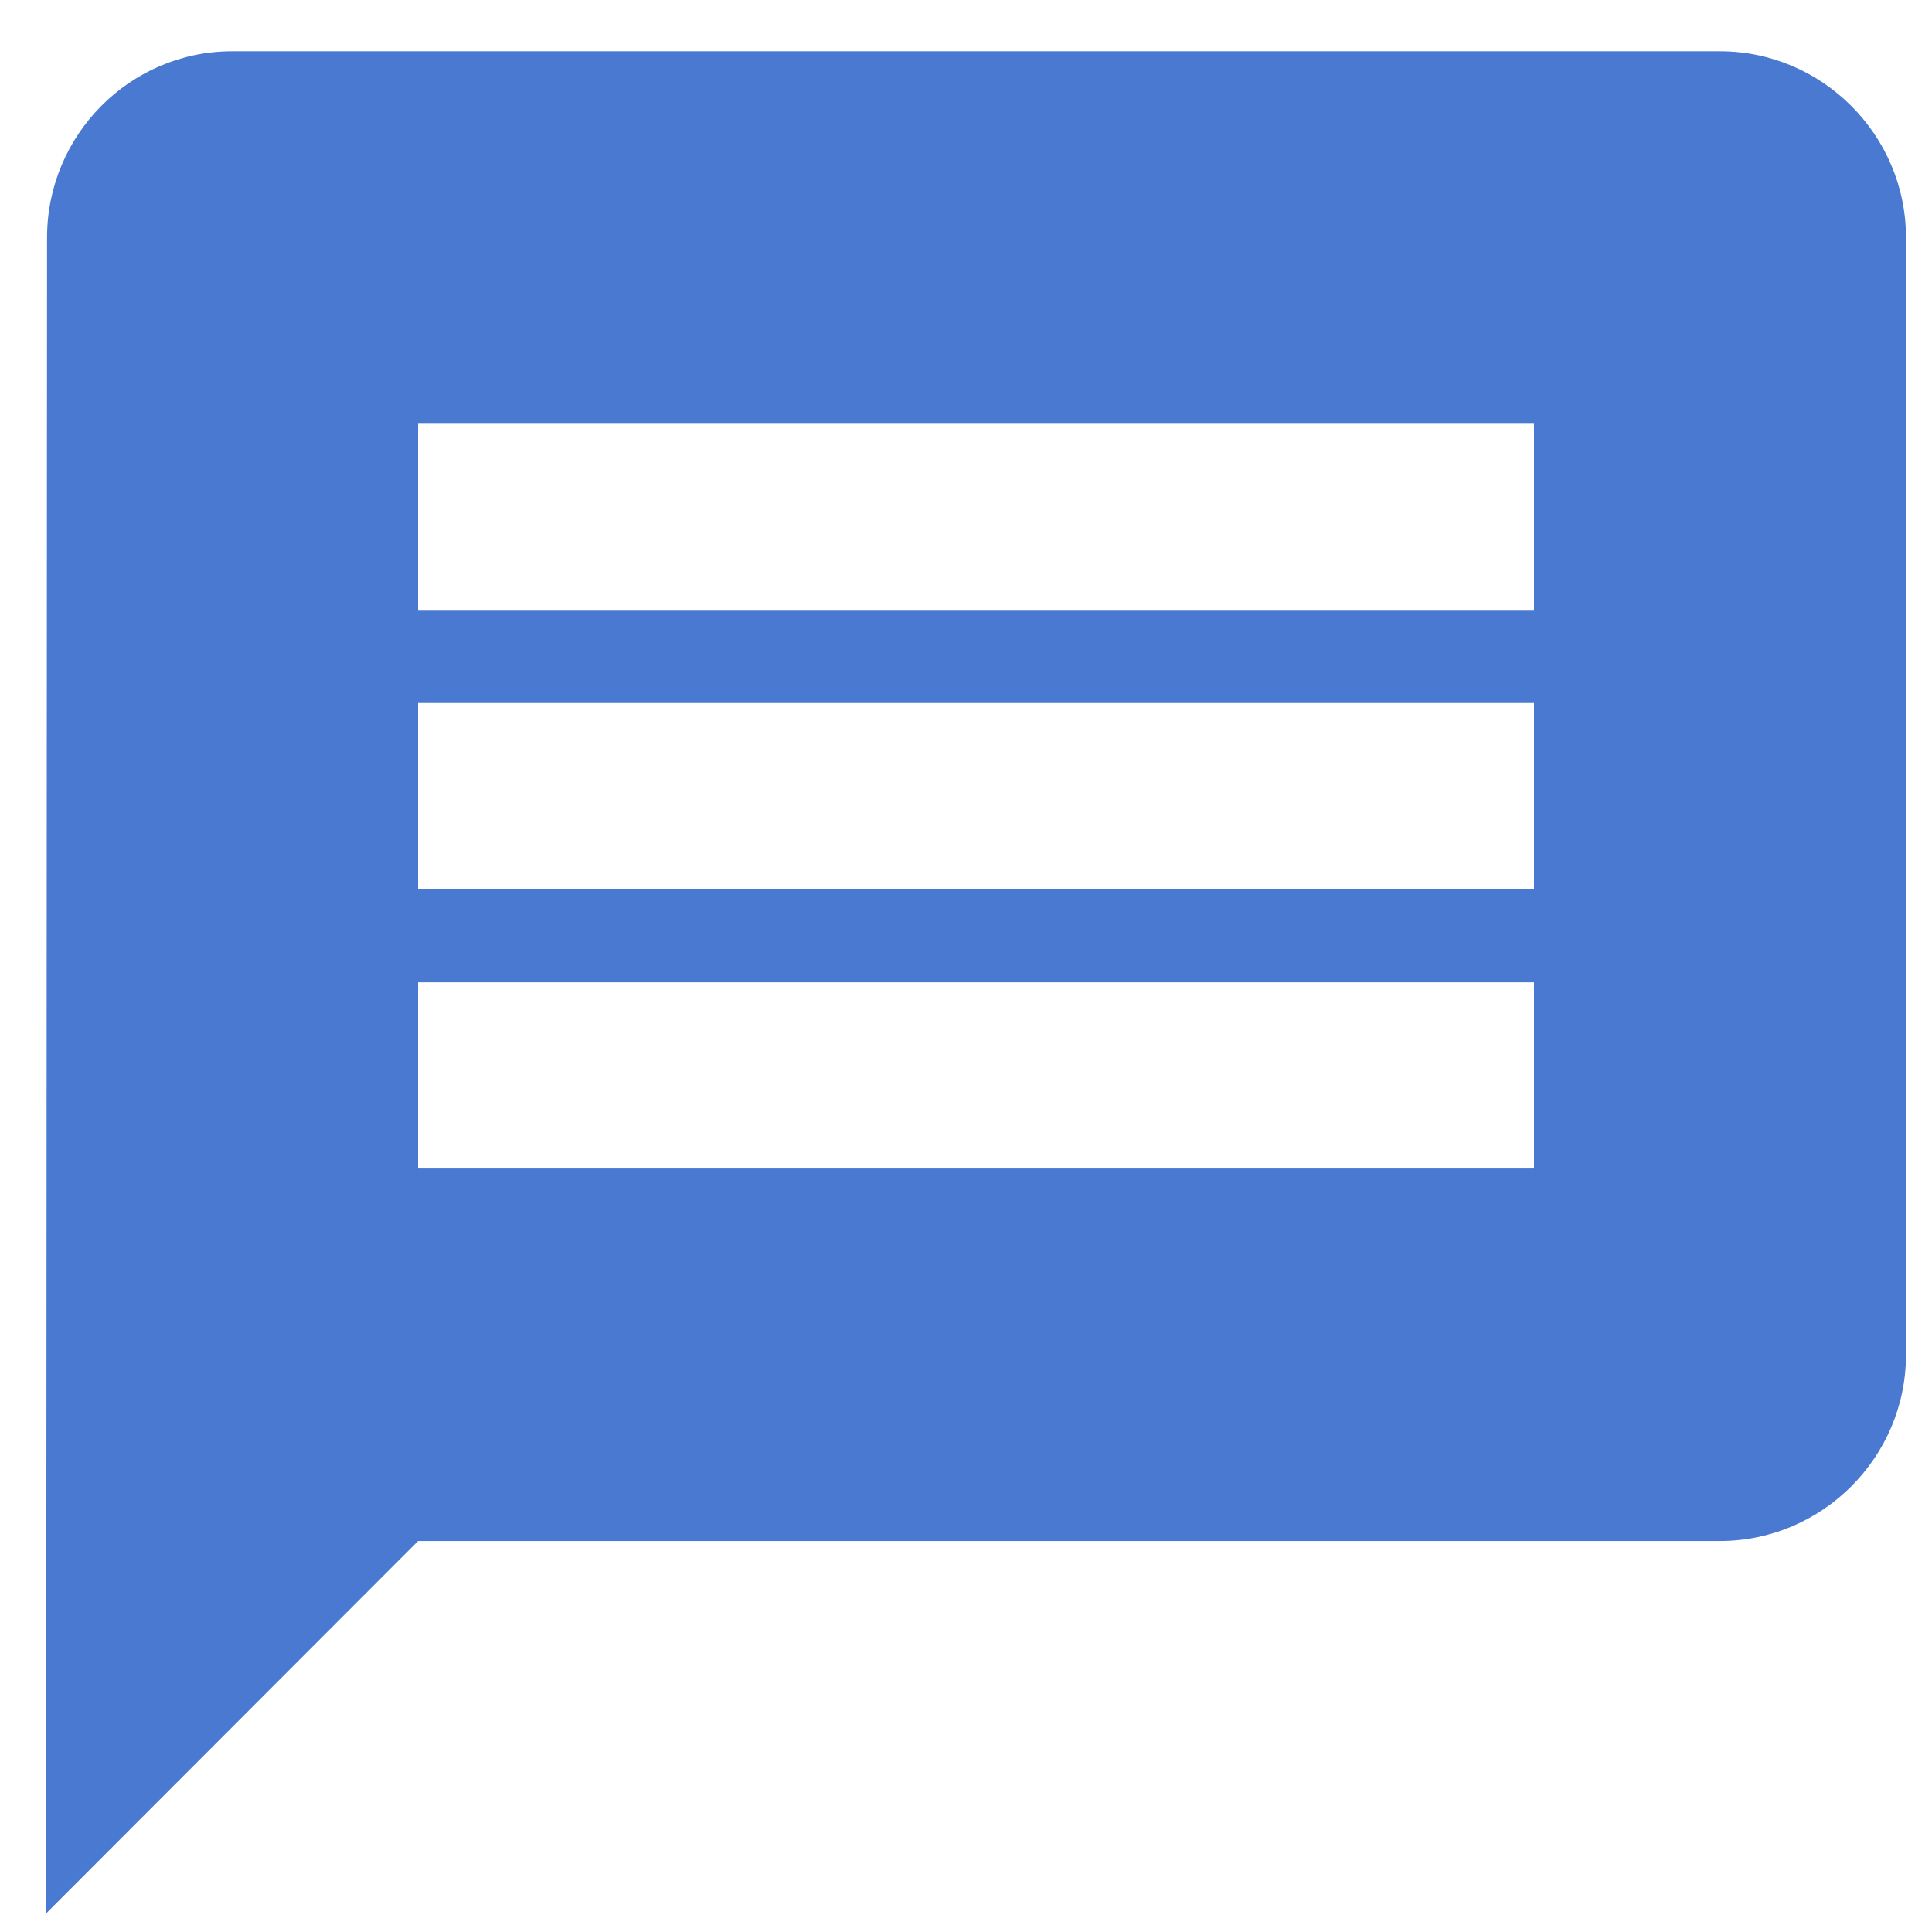
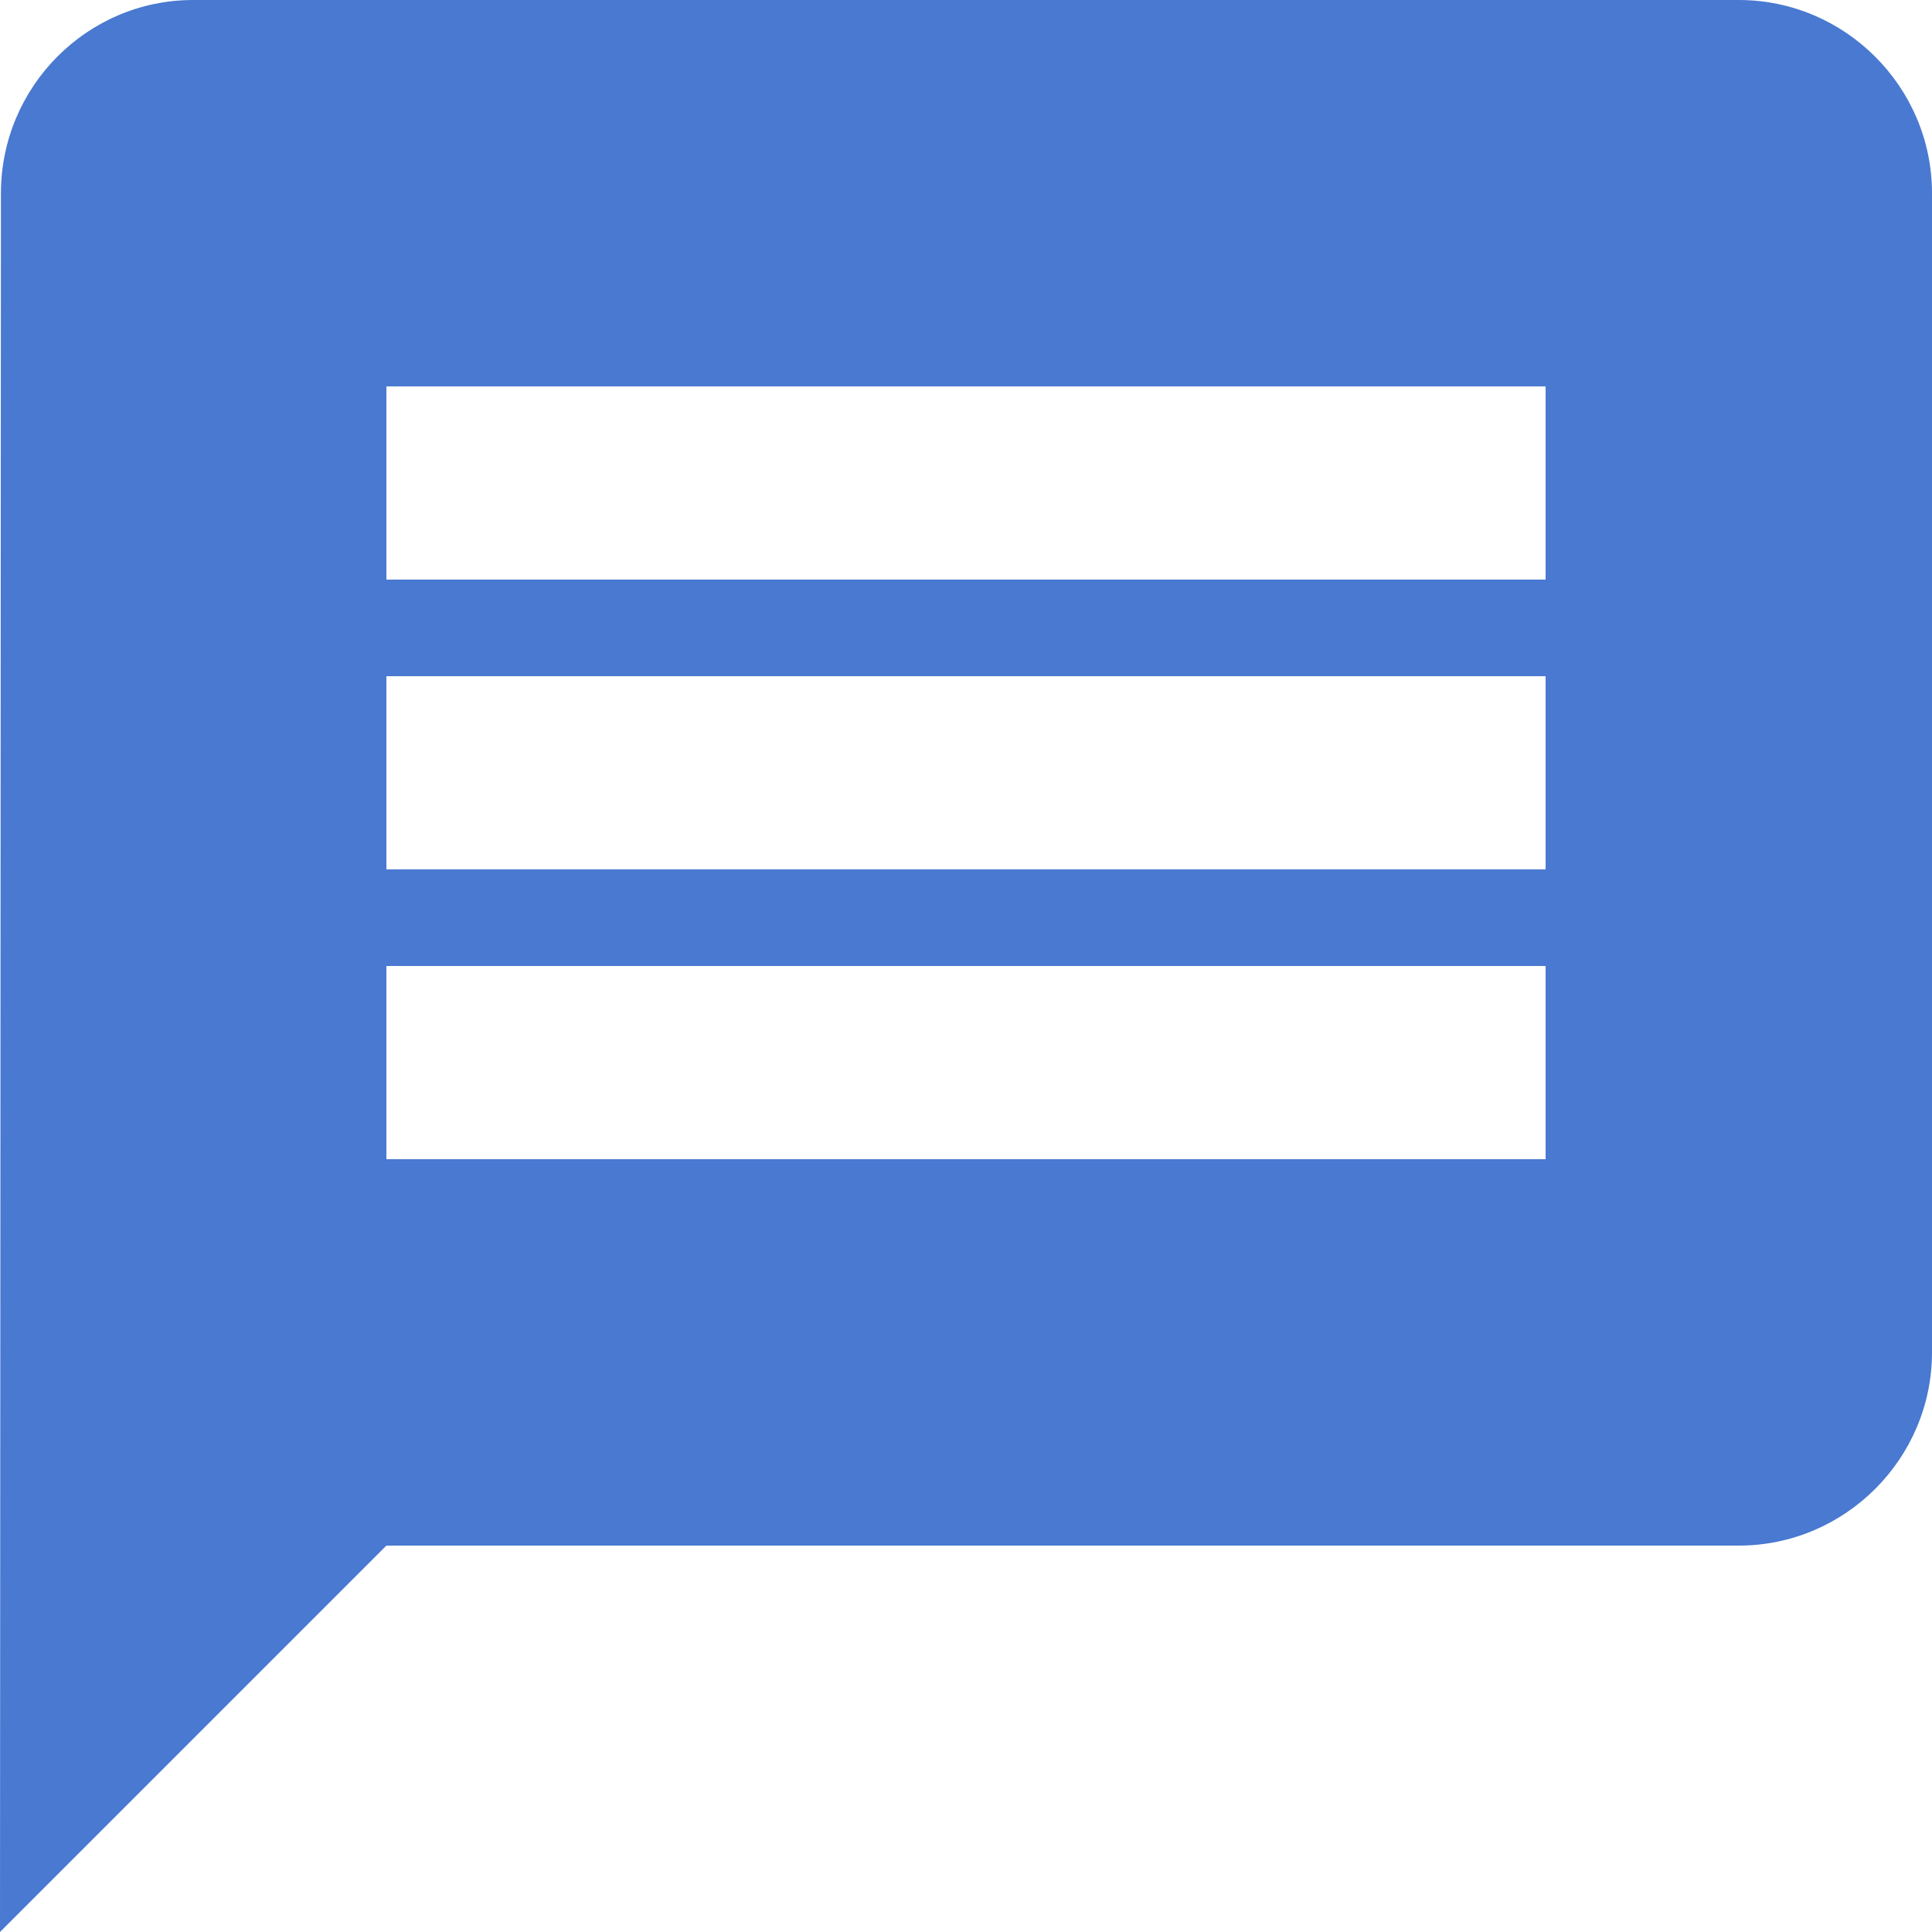
- <svg xmlns="http://www.w3.org/2000/svg" width="37" height="37" viewBox="0 0 37 37" fill="none">
-   <path d="M32.94 0.982H4.446C2.486 0.982 0.901 2.587 0.901 4.549L0.884 36.644L8.007 29.512H32.94C34.899 29.512 36.502 27.907 36.502 25.946V4.549C36.502 2.587 34.899 0.982 32.94 0.982ZM29.378 22.379H8.007V18.813H29.378V22.379ZM29.378 17.03H8.007V13.464H29.378V17.03ZM29.378 11.681H8.007V8.115H29.378V11.681Z" fill="#4979D1" />
+ <svg xmlns="http://www.w3.org/2000/svg" width="31" height="31" viewBox="0 0 31 31" fill="none">
+   <path d="M27.9 0H3.1C1.395 0 0.015 1.395 0.015 3.1L0 31L6.2 24.8H27.9C29.605 24.8 31 23.405 31 21.7V3.1C31 1.395 29.605 0 27.9 0ZM24.8 18.6H6.2V15.5H24.8V18.6ZM24.8 13.95H6.2V10.85H24.8V13.95ZM24.8 9.3H6.2V6.2H24.8V9.3Z" fill="#4979D1" />
</svg>
